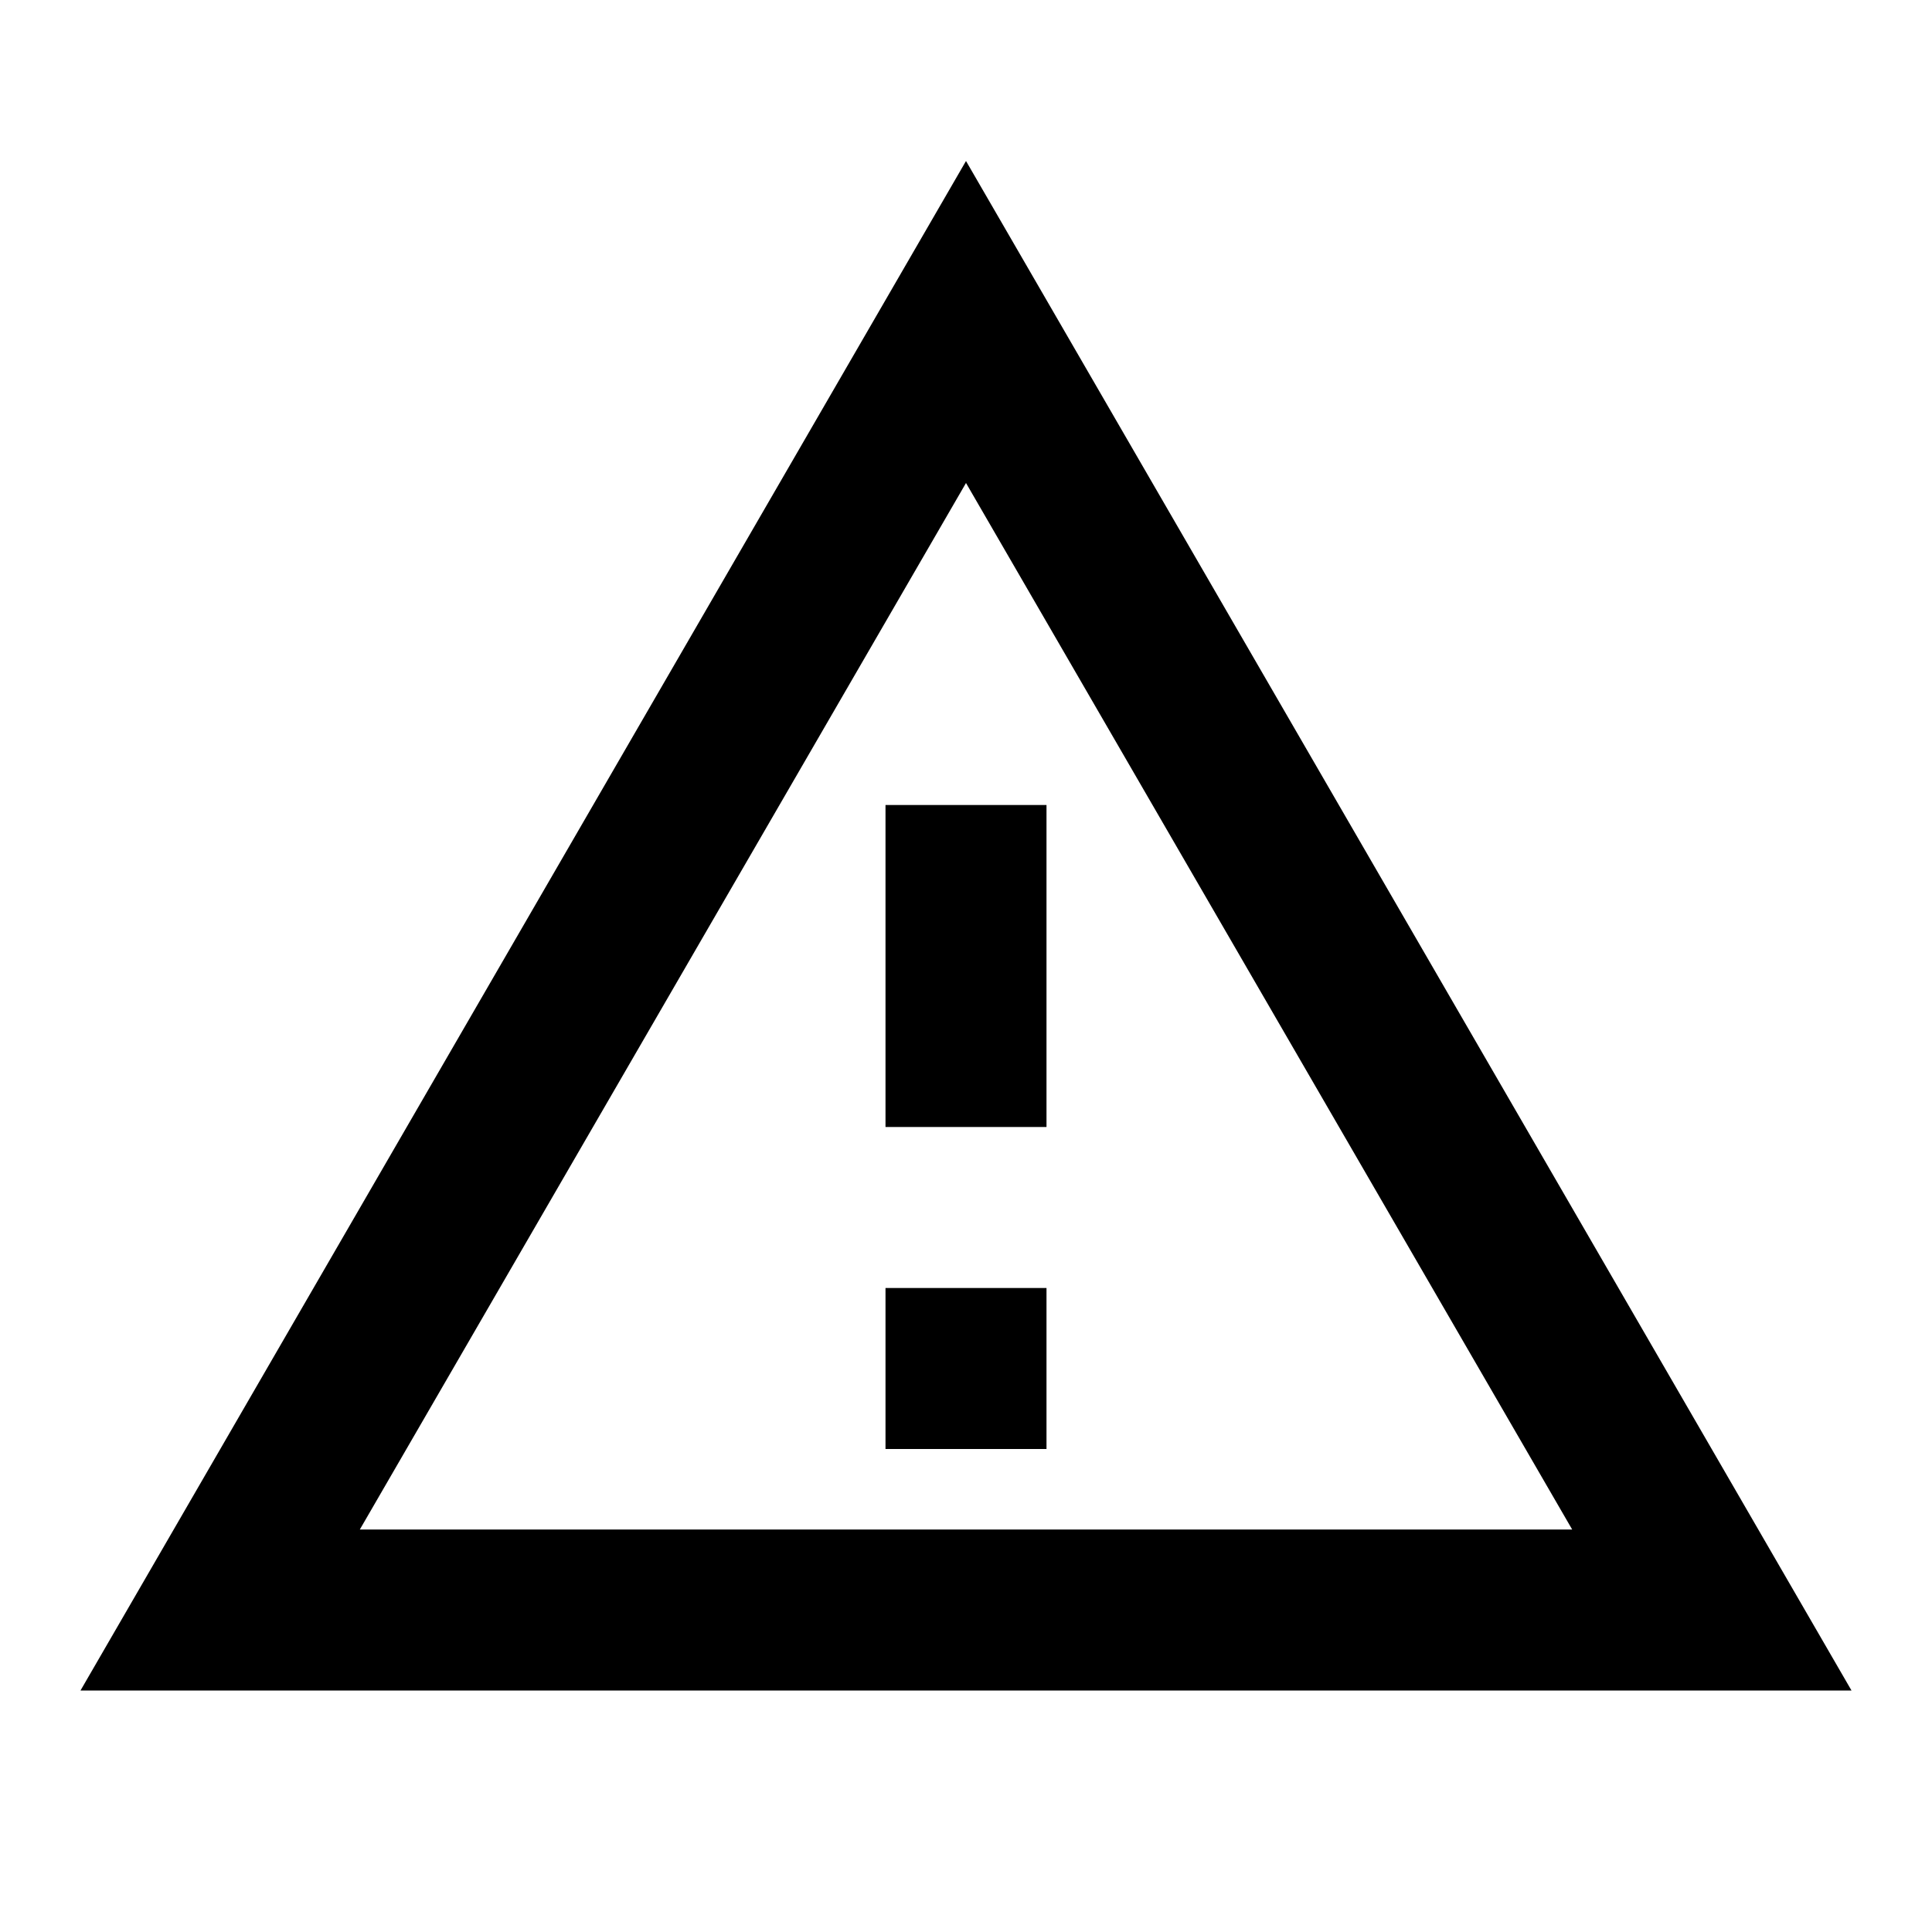
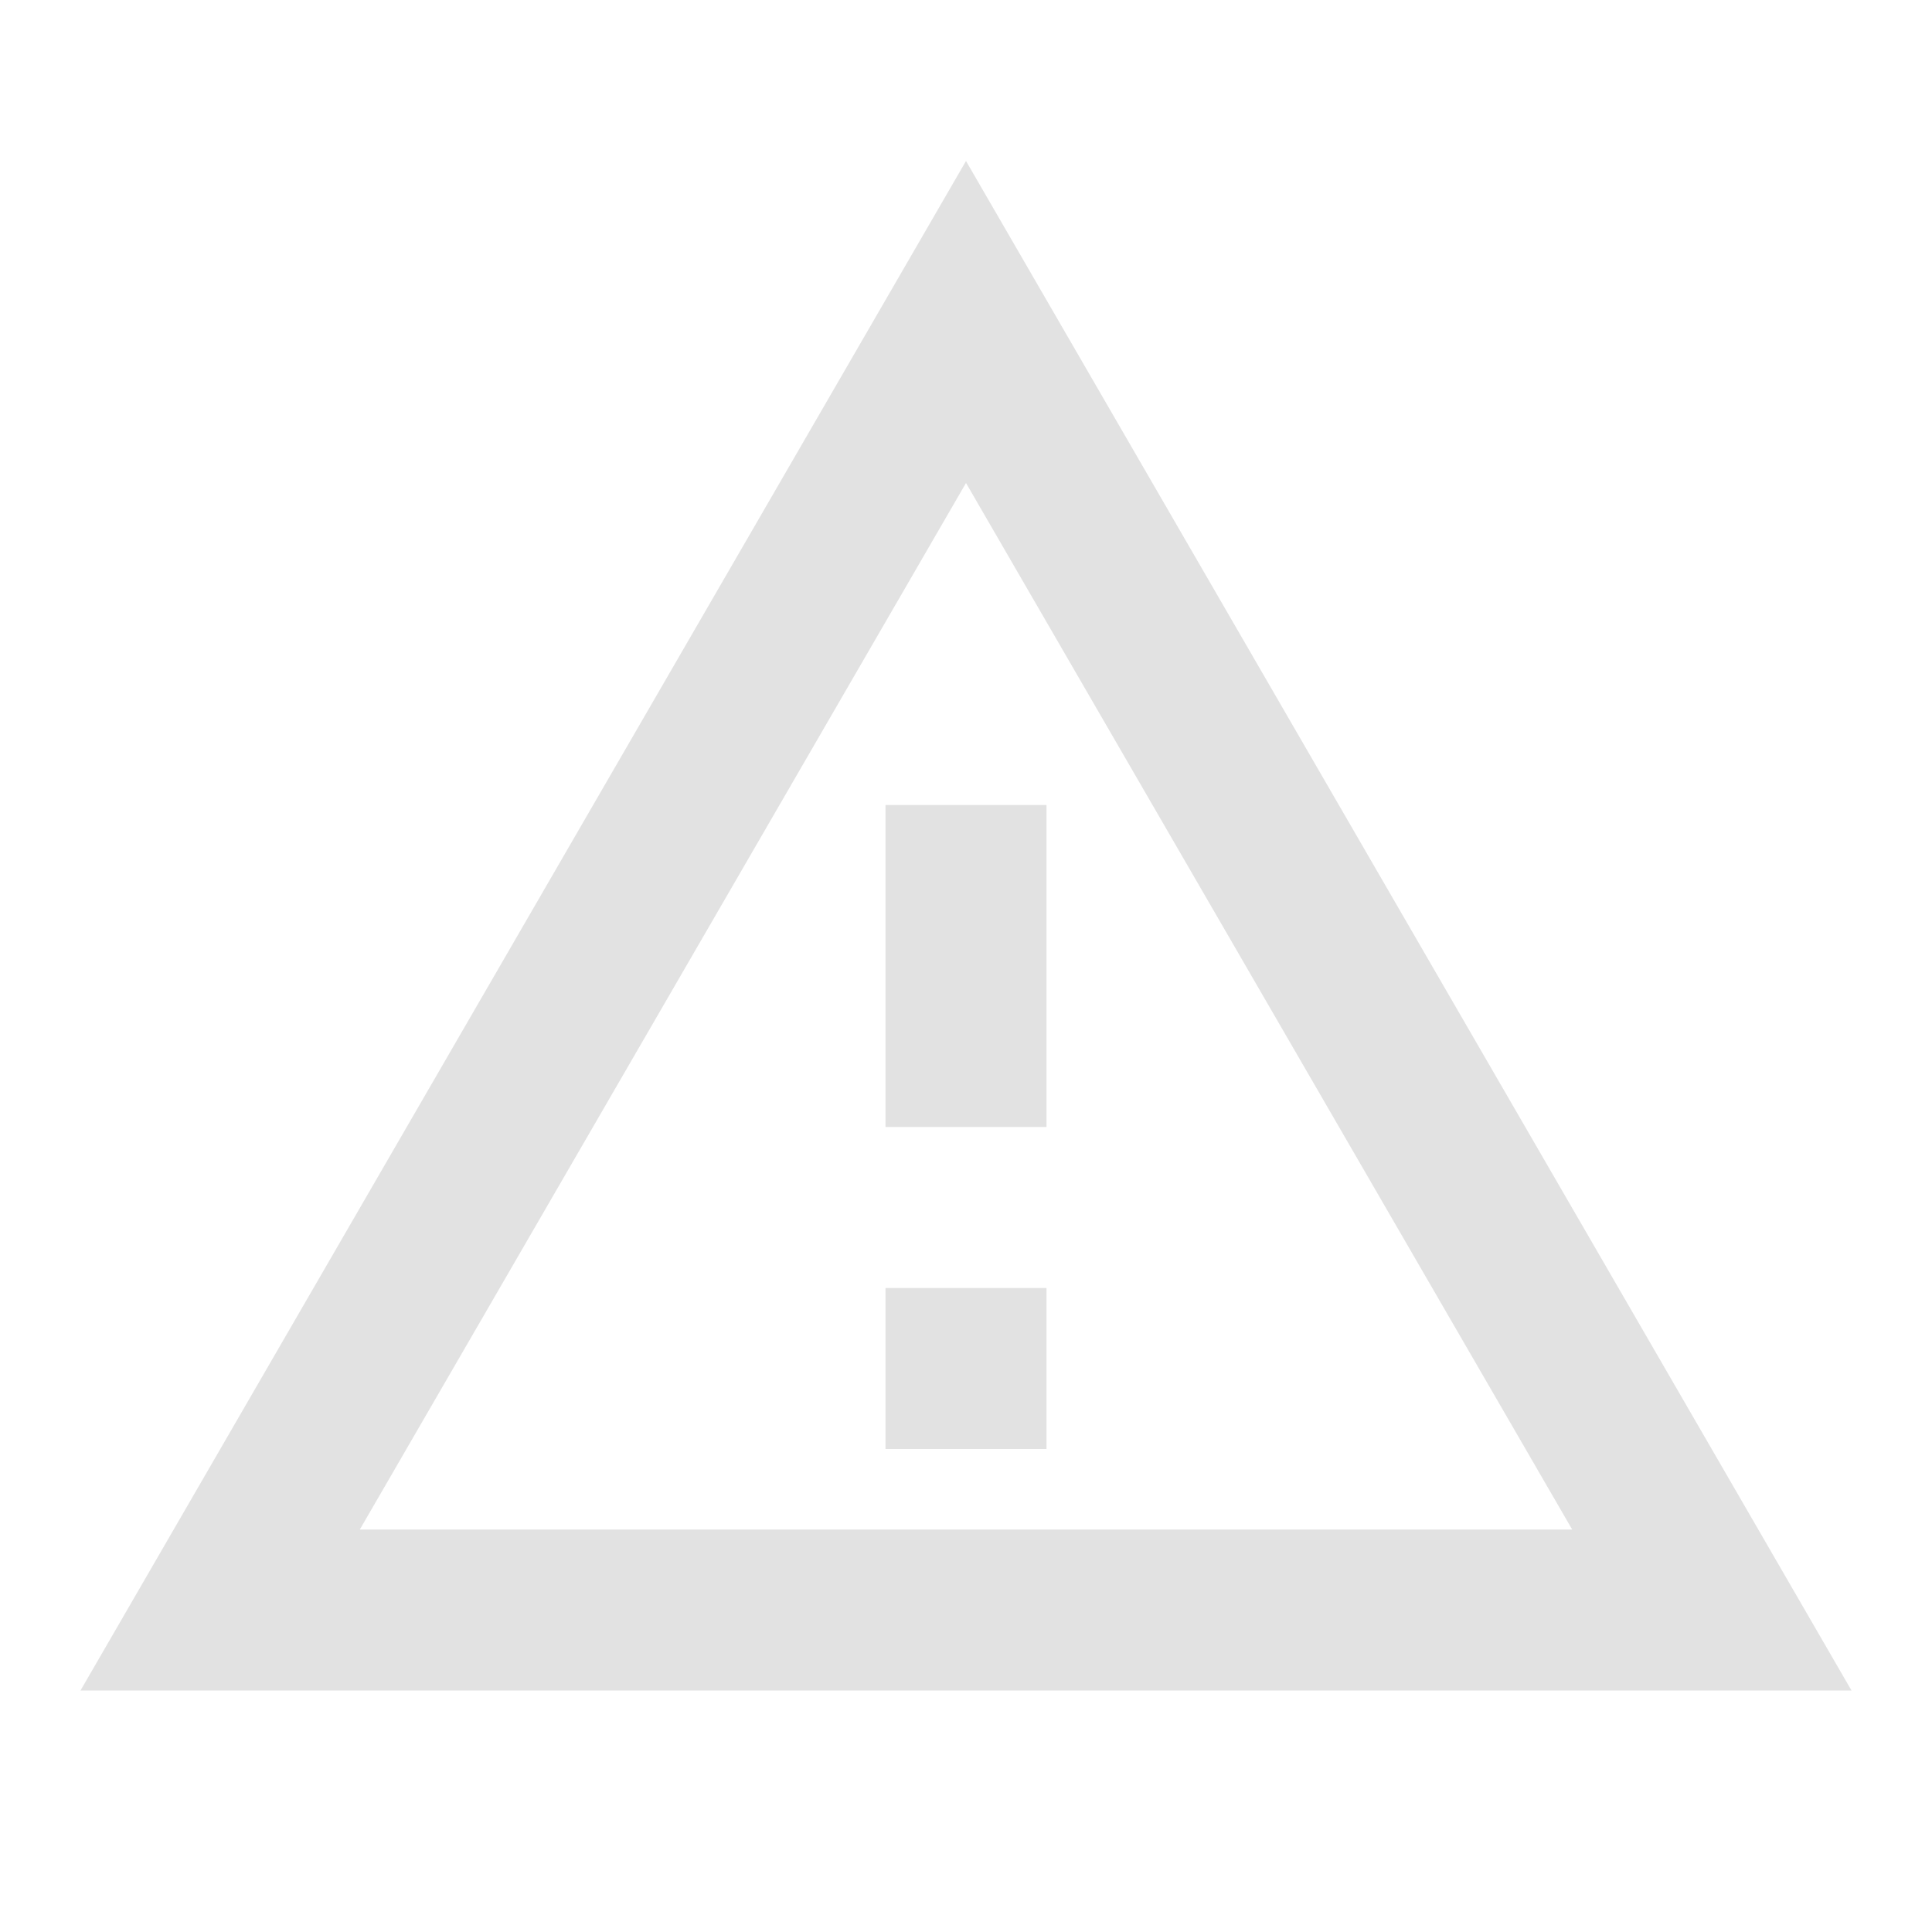
<svg xmlns="http://www.w3.org/2000/svg" version="1.1" width="24" height="24" viewBox="0 0 24 24" id="svg4">
  <defs id="defs8" />
-   <path d="M12,2L1,21H23M12,6L19.53,19H4.47M11,10V14H13V10M11,16V18H13V16" id="path2" />
+   <path d="M12,2L1,21H23M12,6L19.53,19H4.47M11,10V14H13V10M11,16V18H13V16" id="path2" style="fill:#e2e2e2;fill-opacity:1" />
</svg>
